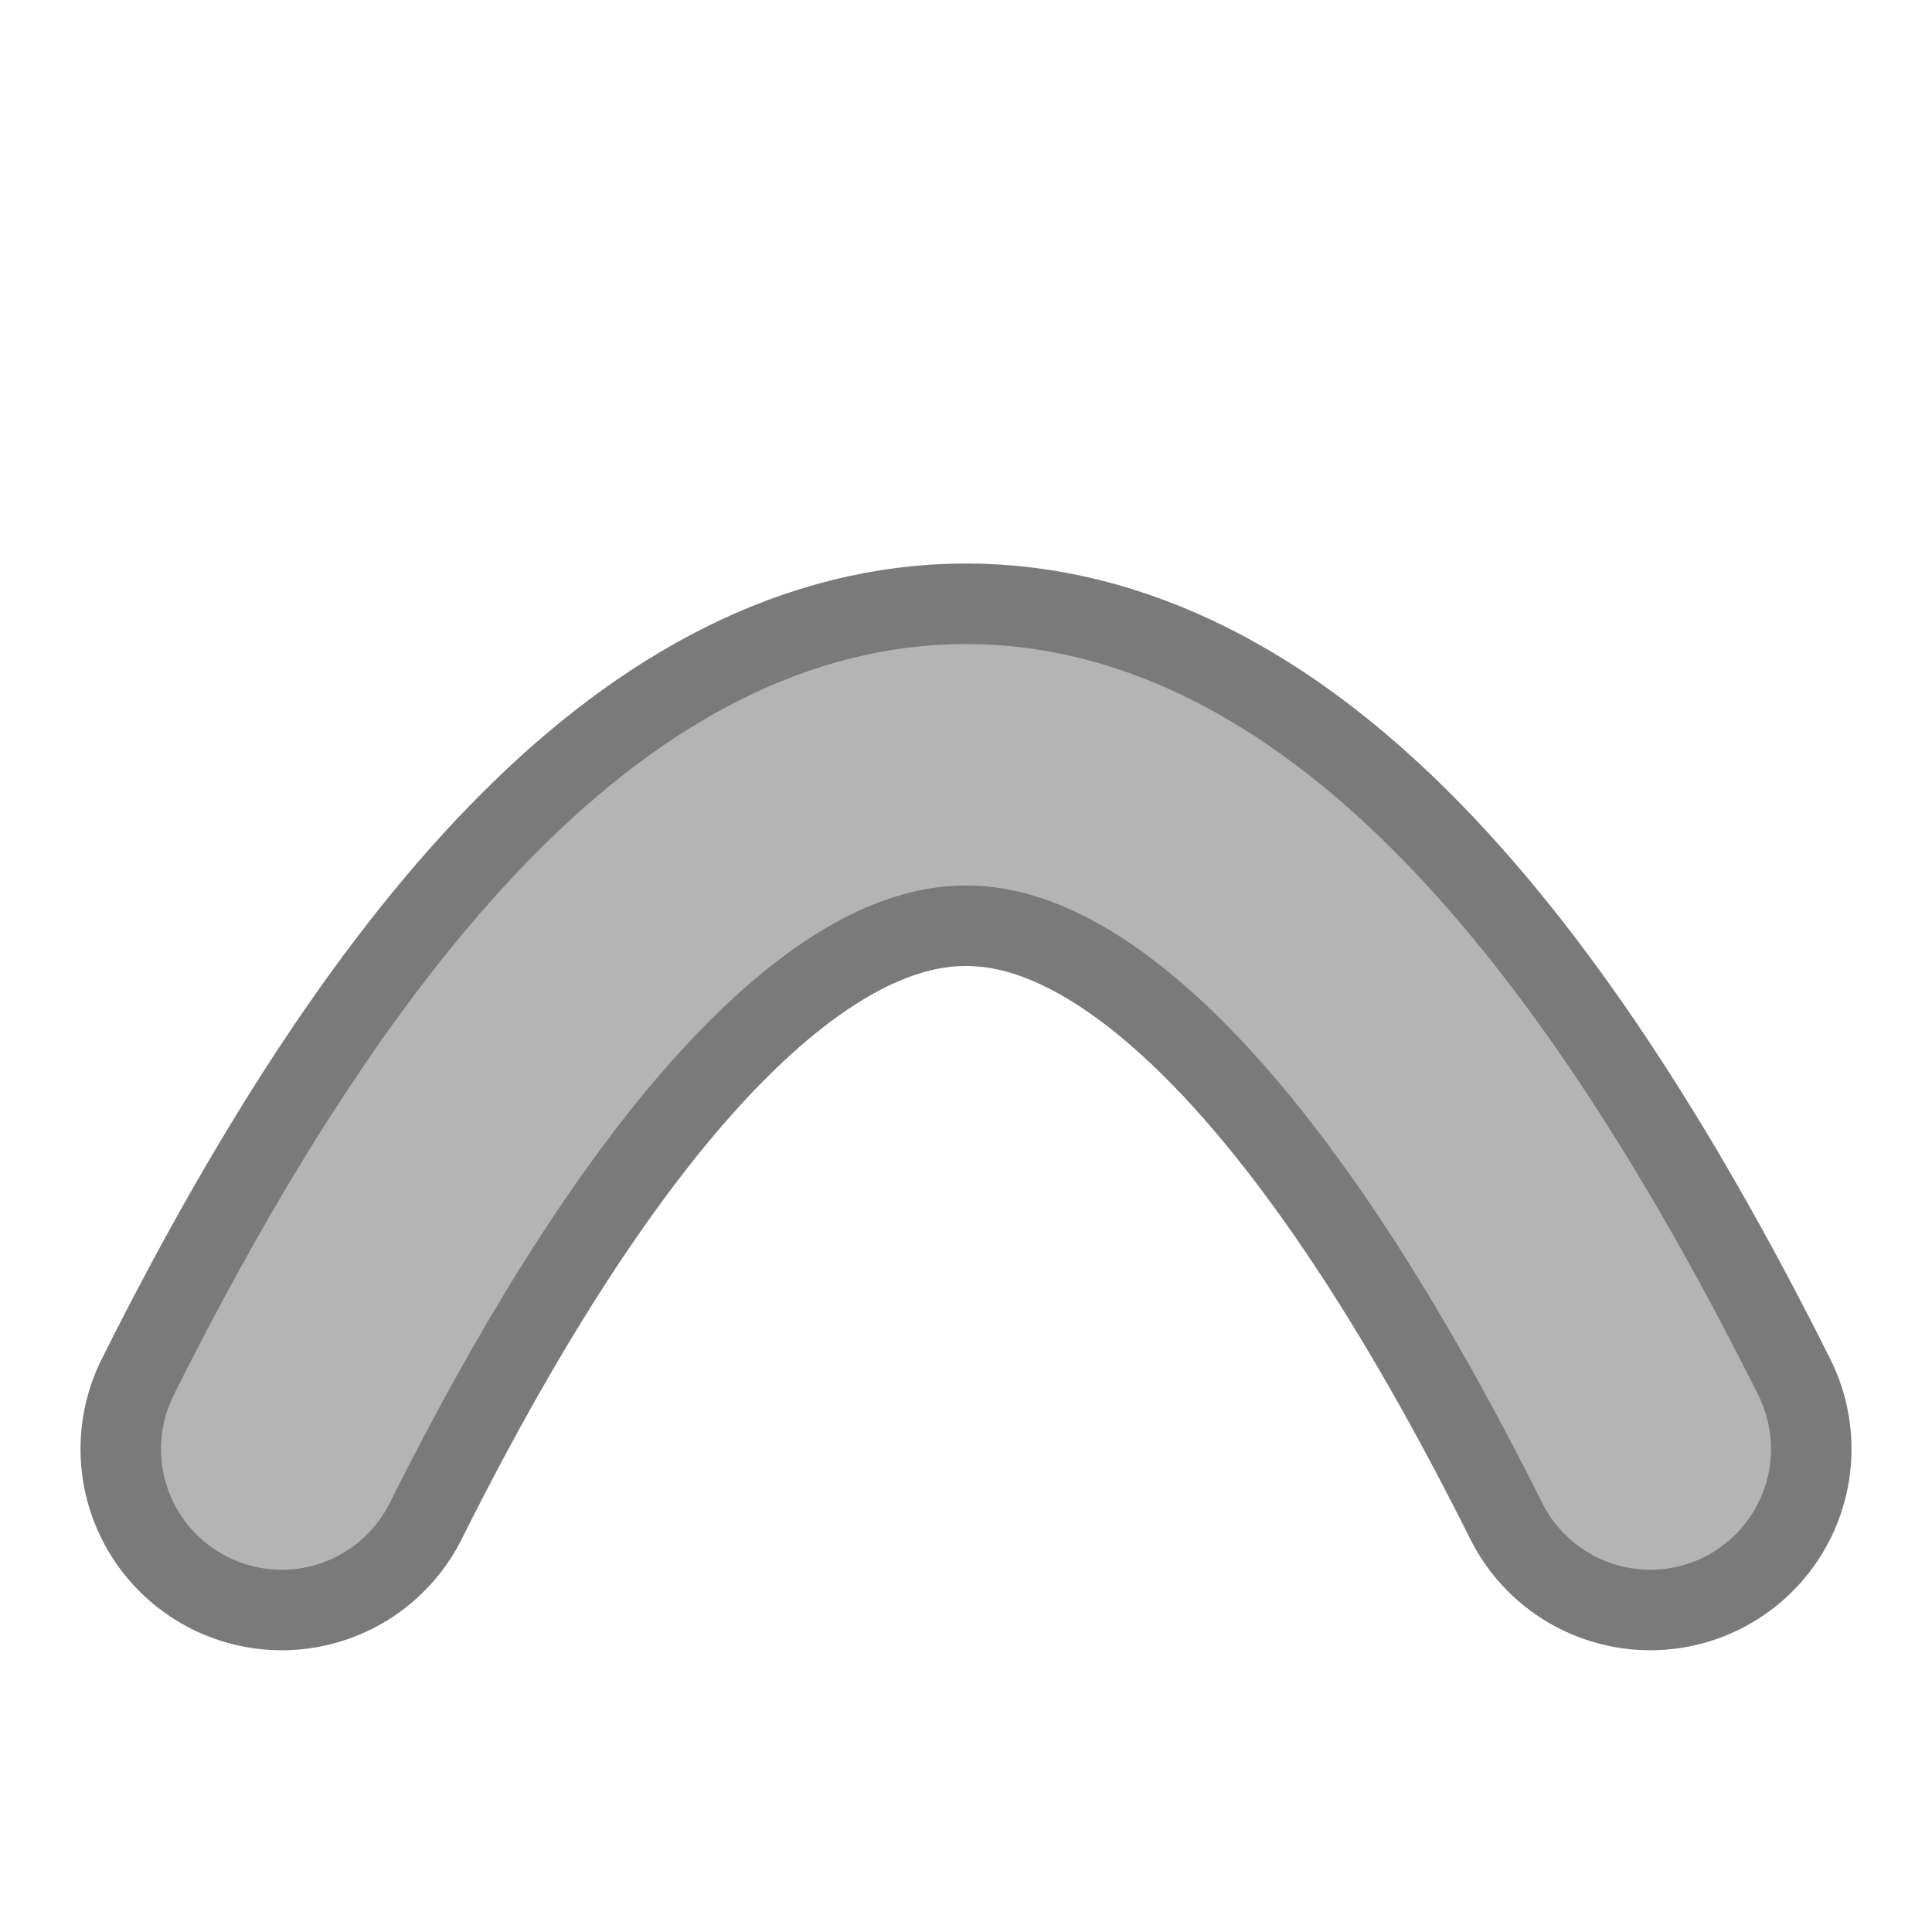
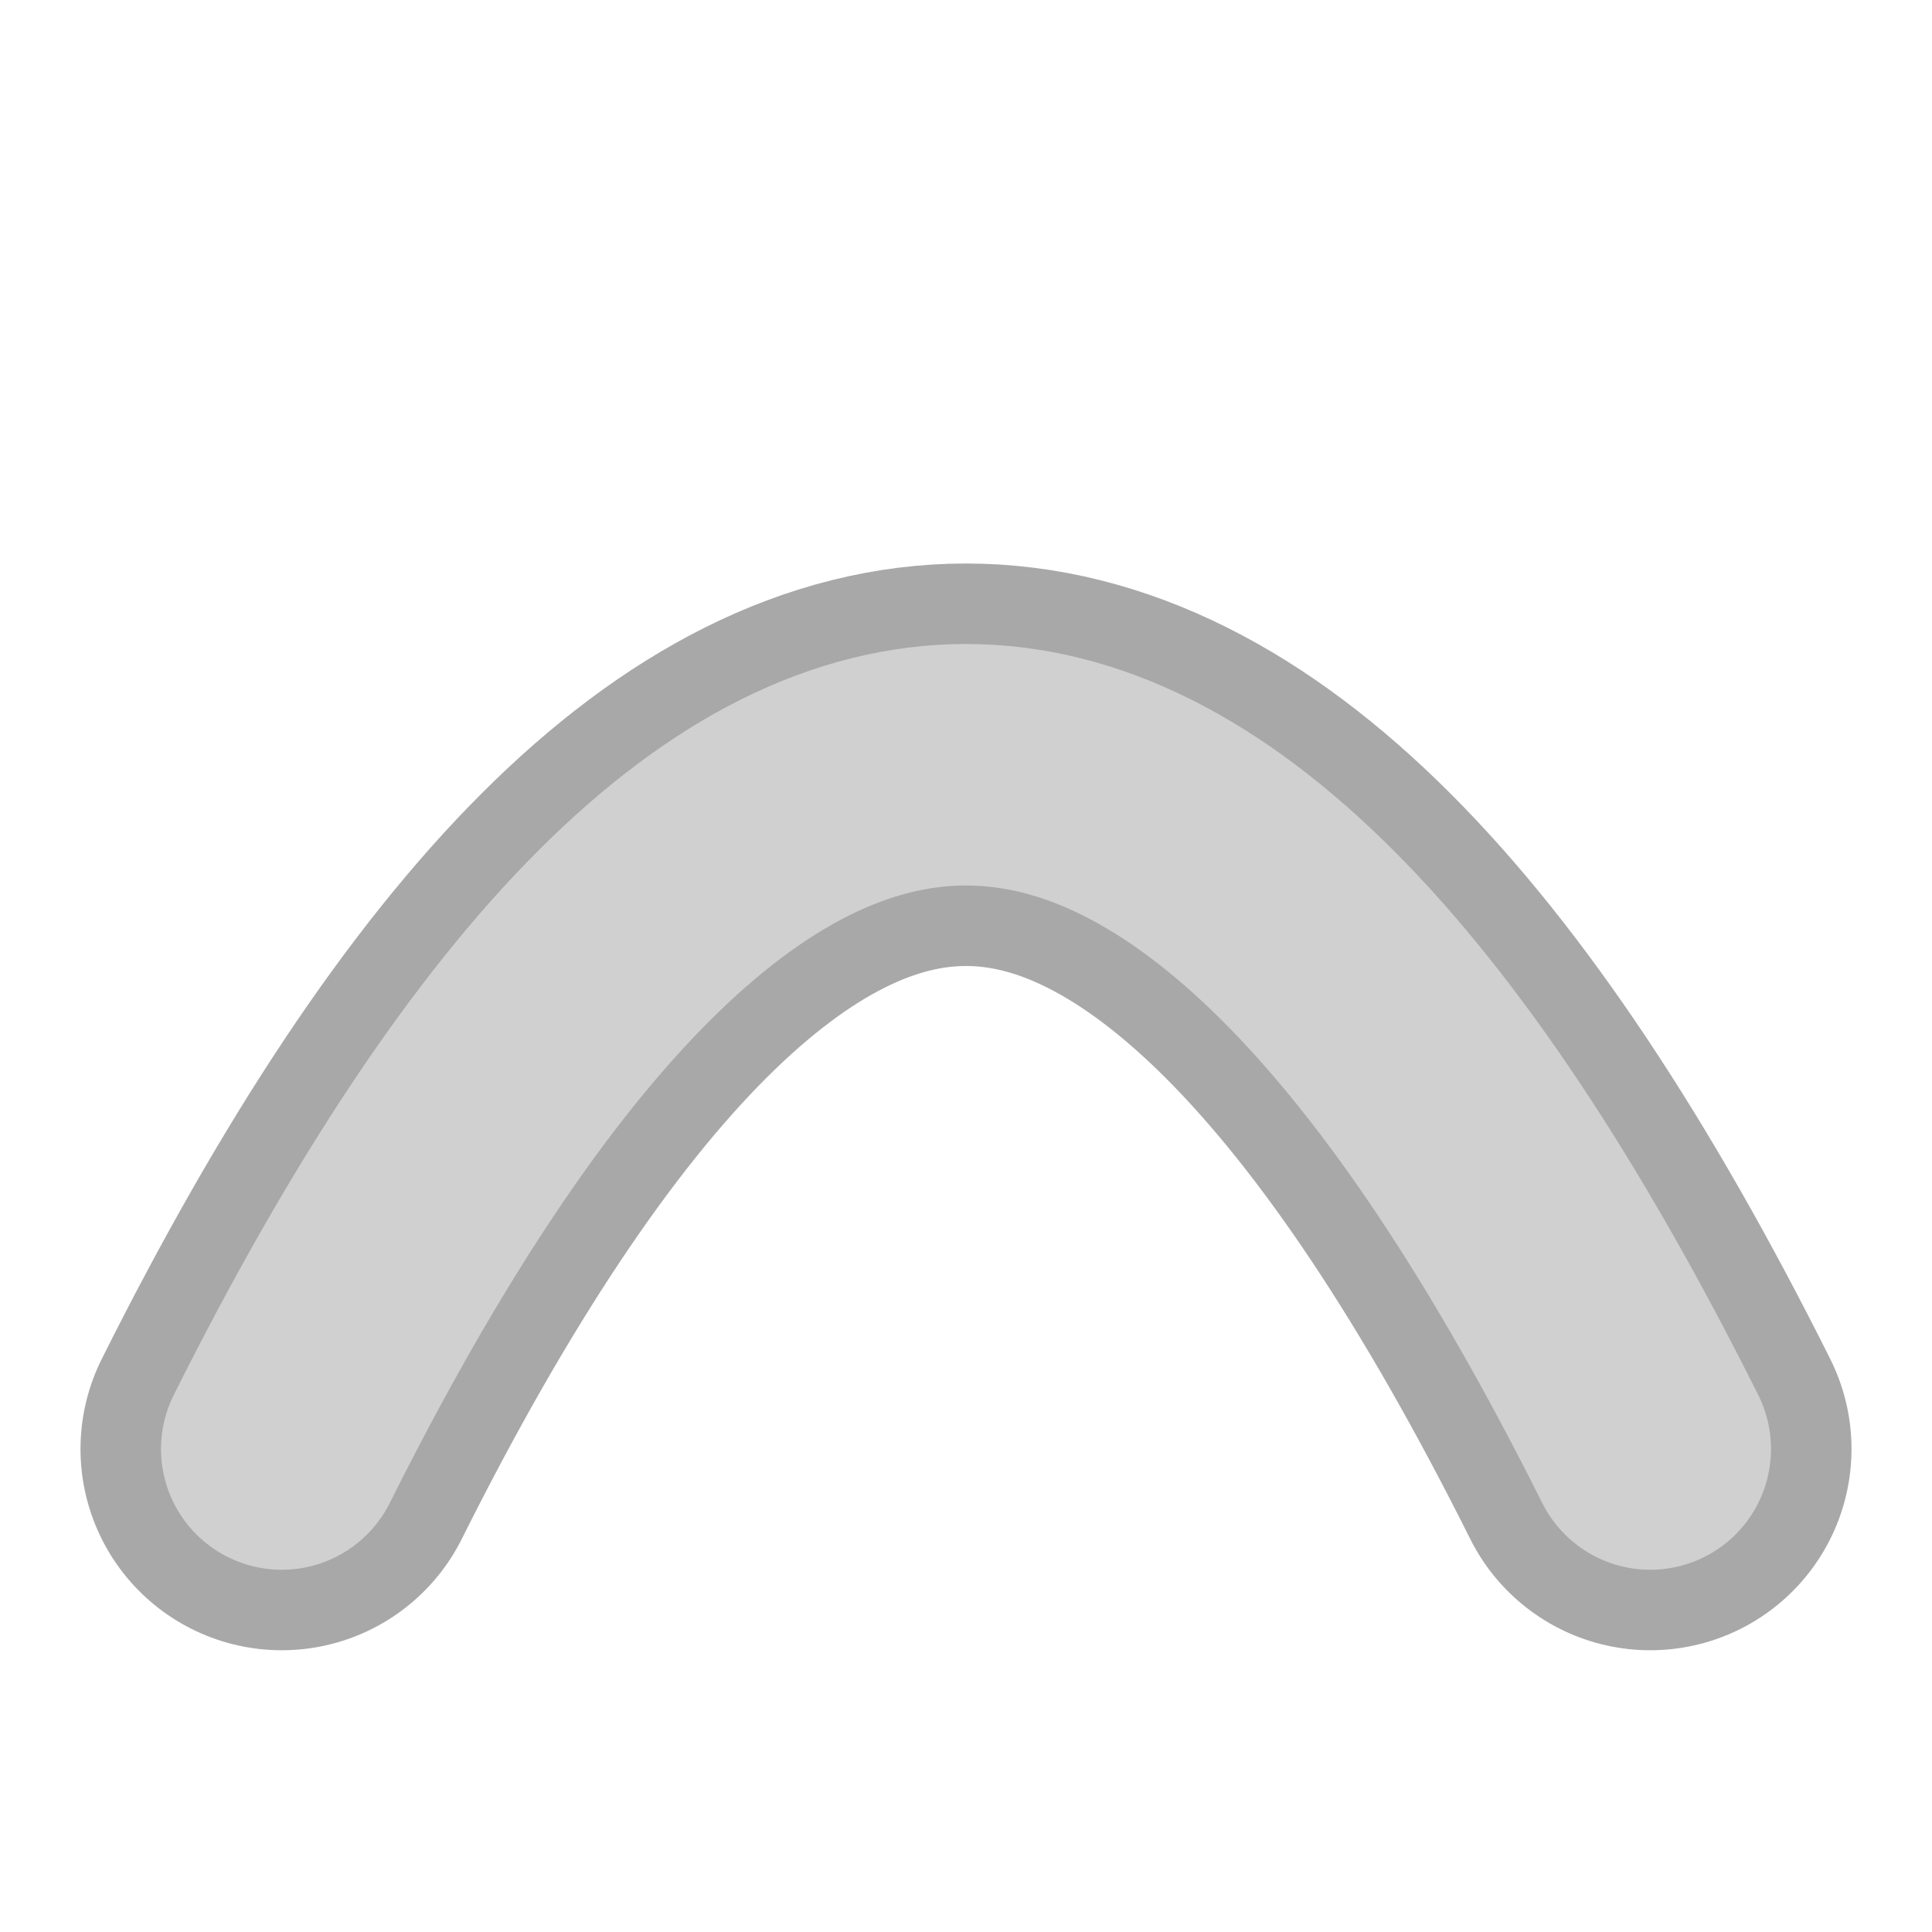
<svg xmlns="http://www.w3.org/2000/svg" viewBox="0 0 24 24" width="24" height="24">
  <g stroke-linecap="round" stroke-linejoin="round">
-     <path d="M3.5 18Q12 1 20.5 18" fill="none" stroke="#7A7A7A" stroke-width="5" />
-     <path d="M3.5 18Q12 1 20.5 18" fill="none" stroke="#B4B4B4" stroke-width="3" />
+     <path d="M3.5 18Q12 1 20.5 18" fill="none" stroke="#A8A8A8" stroke-width="5" />
+     <path d="M3.5 18Q12 1 20.5 18" fill="none" stroke="#D0D0D0" stroke-width="3" />
  </g>
</svg>
